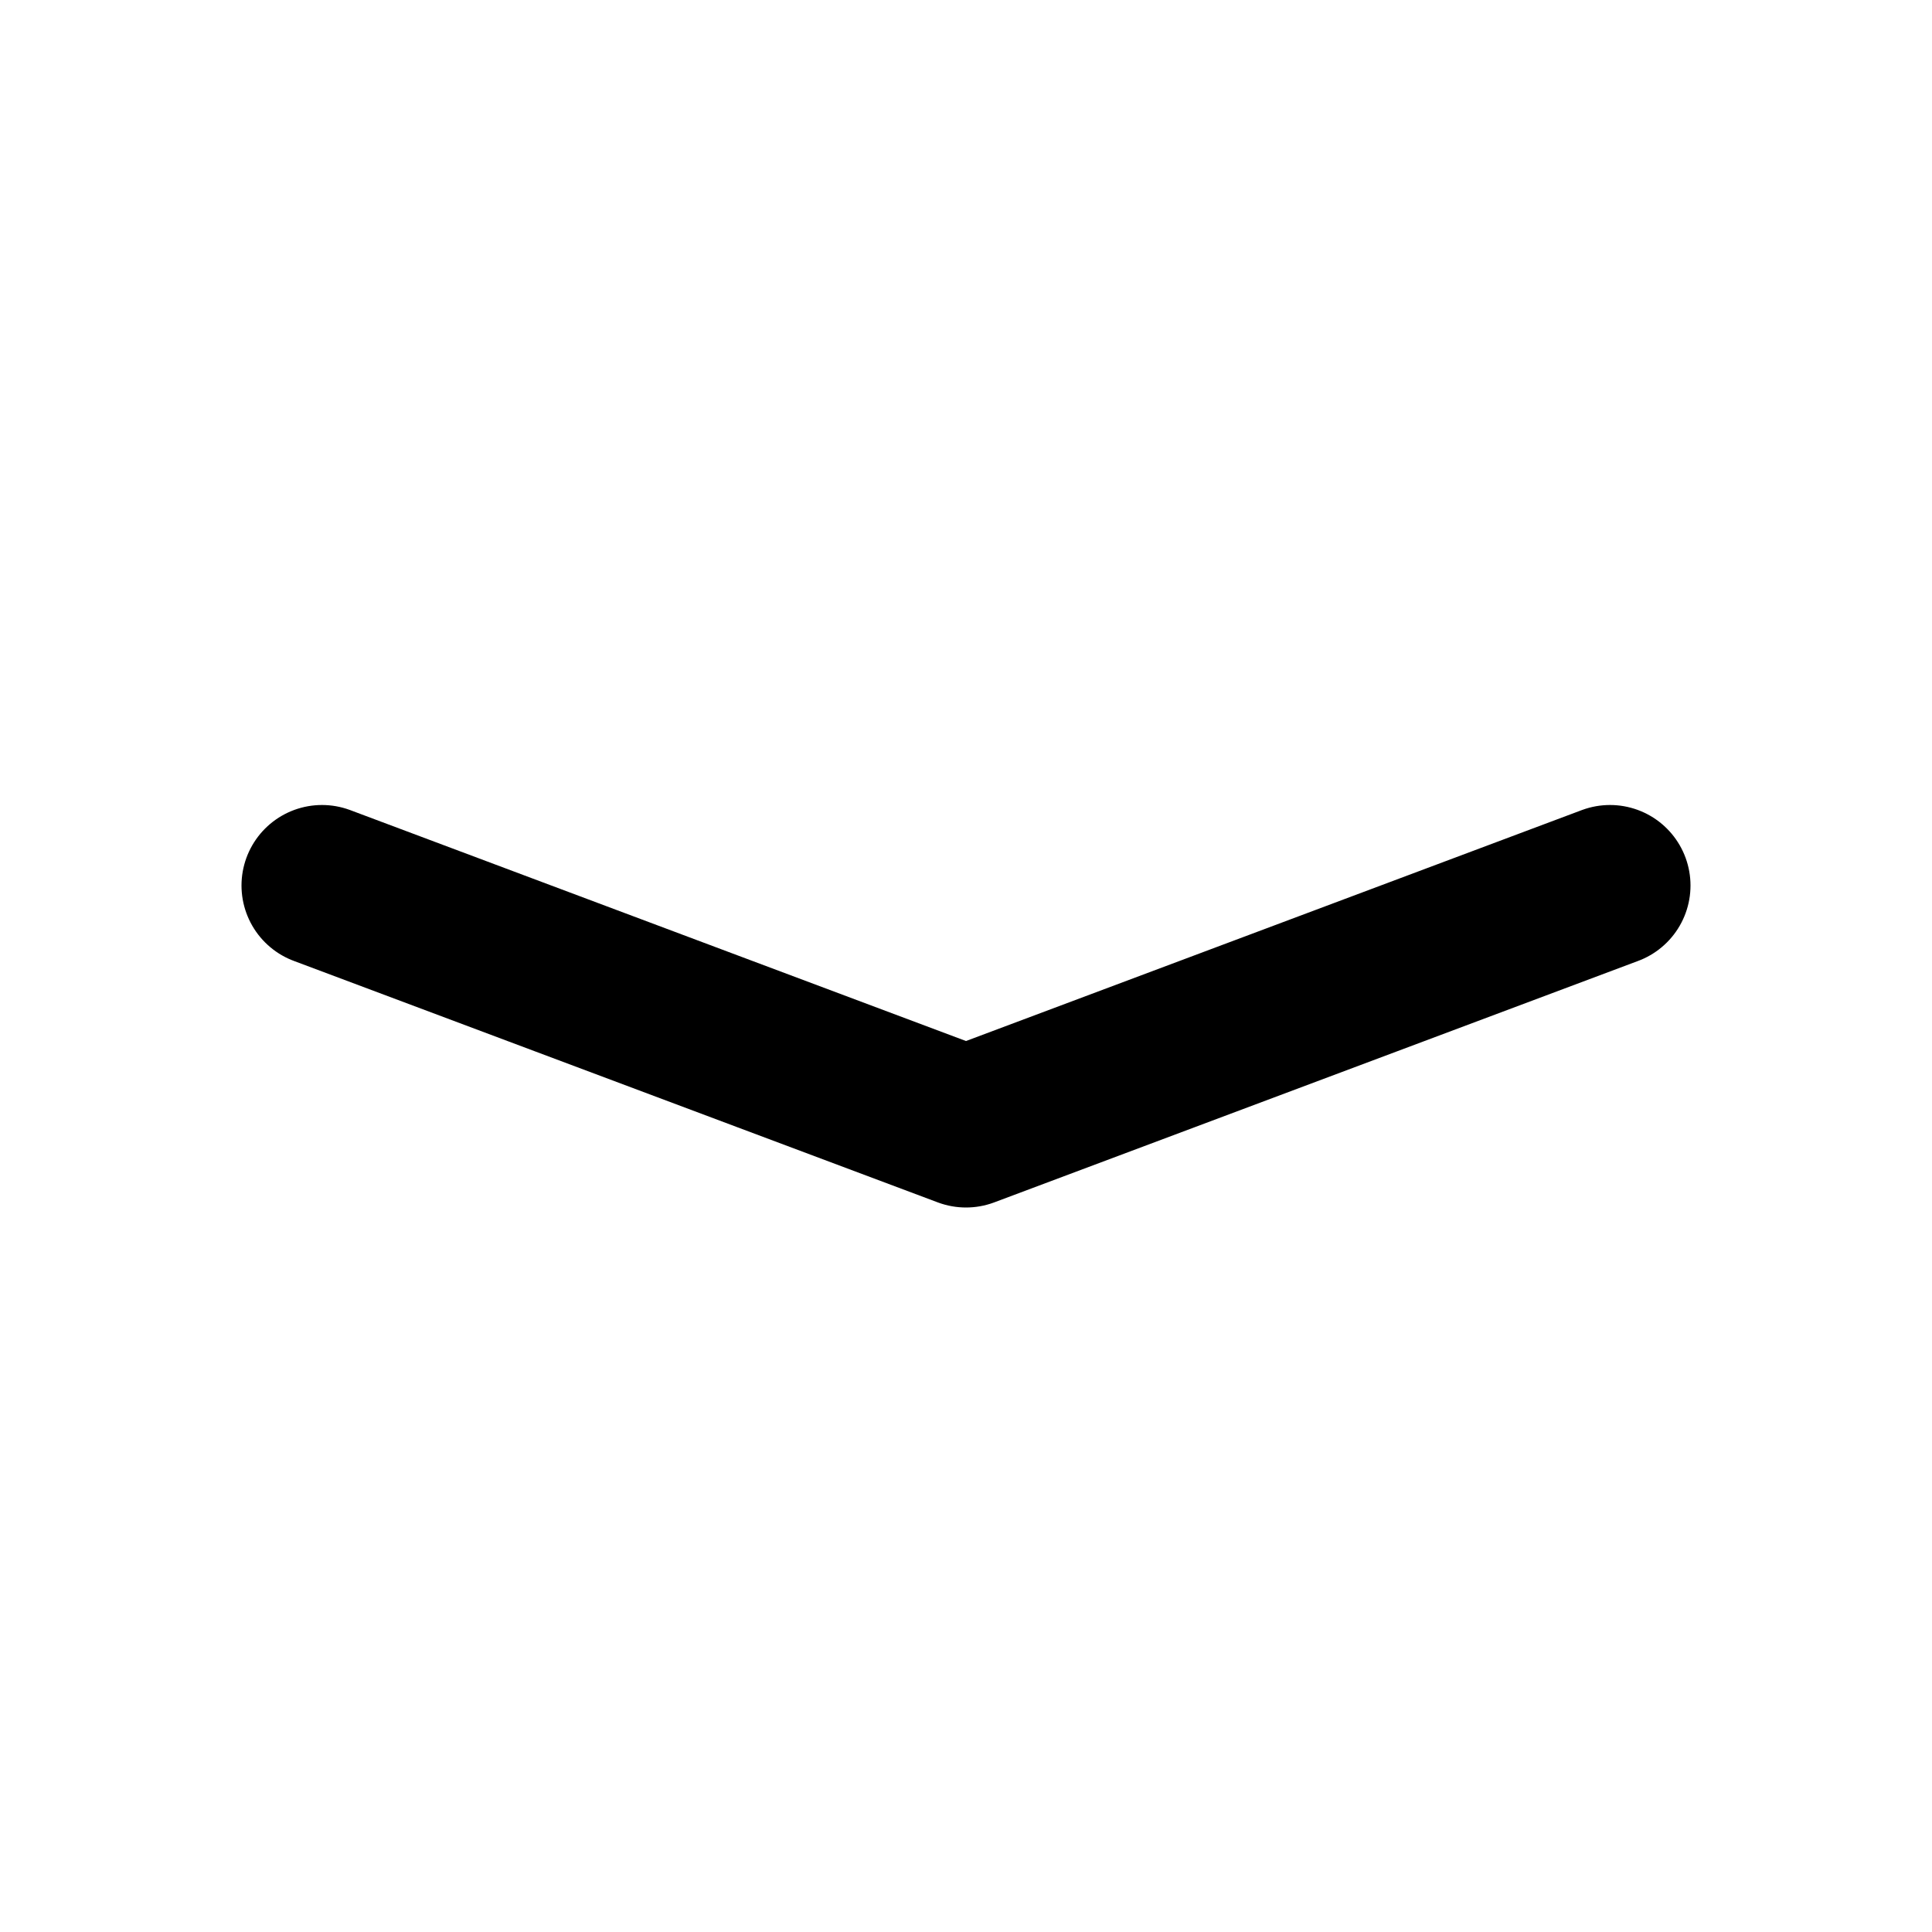
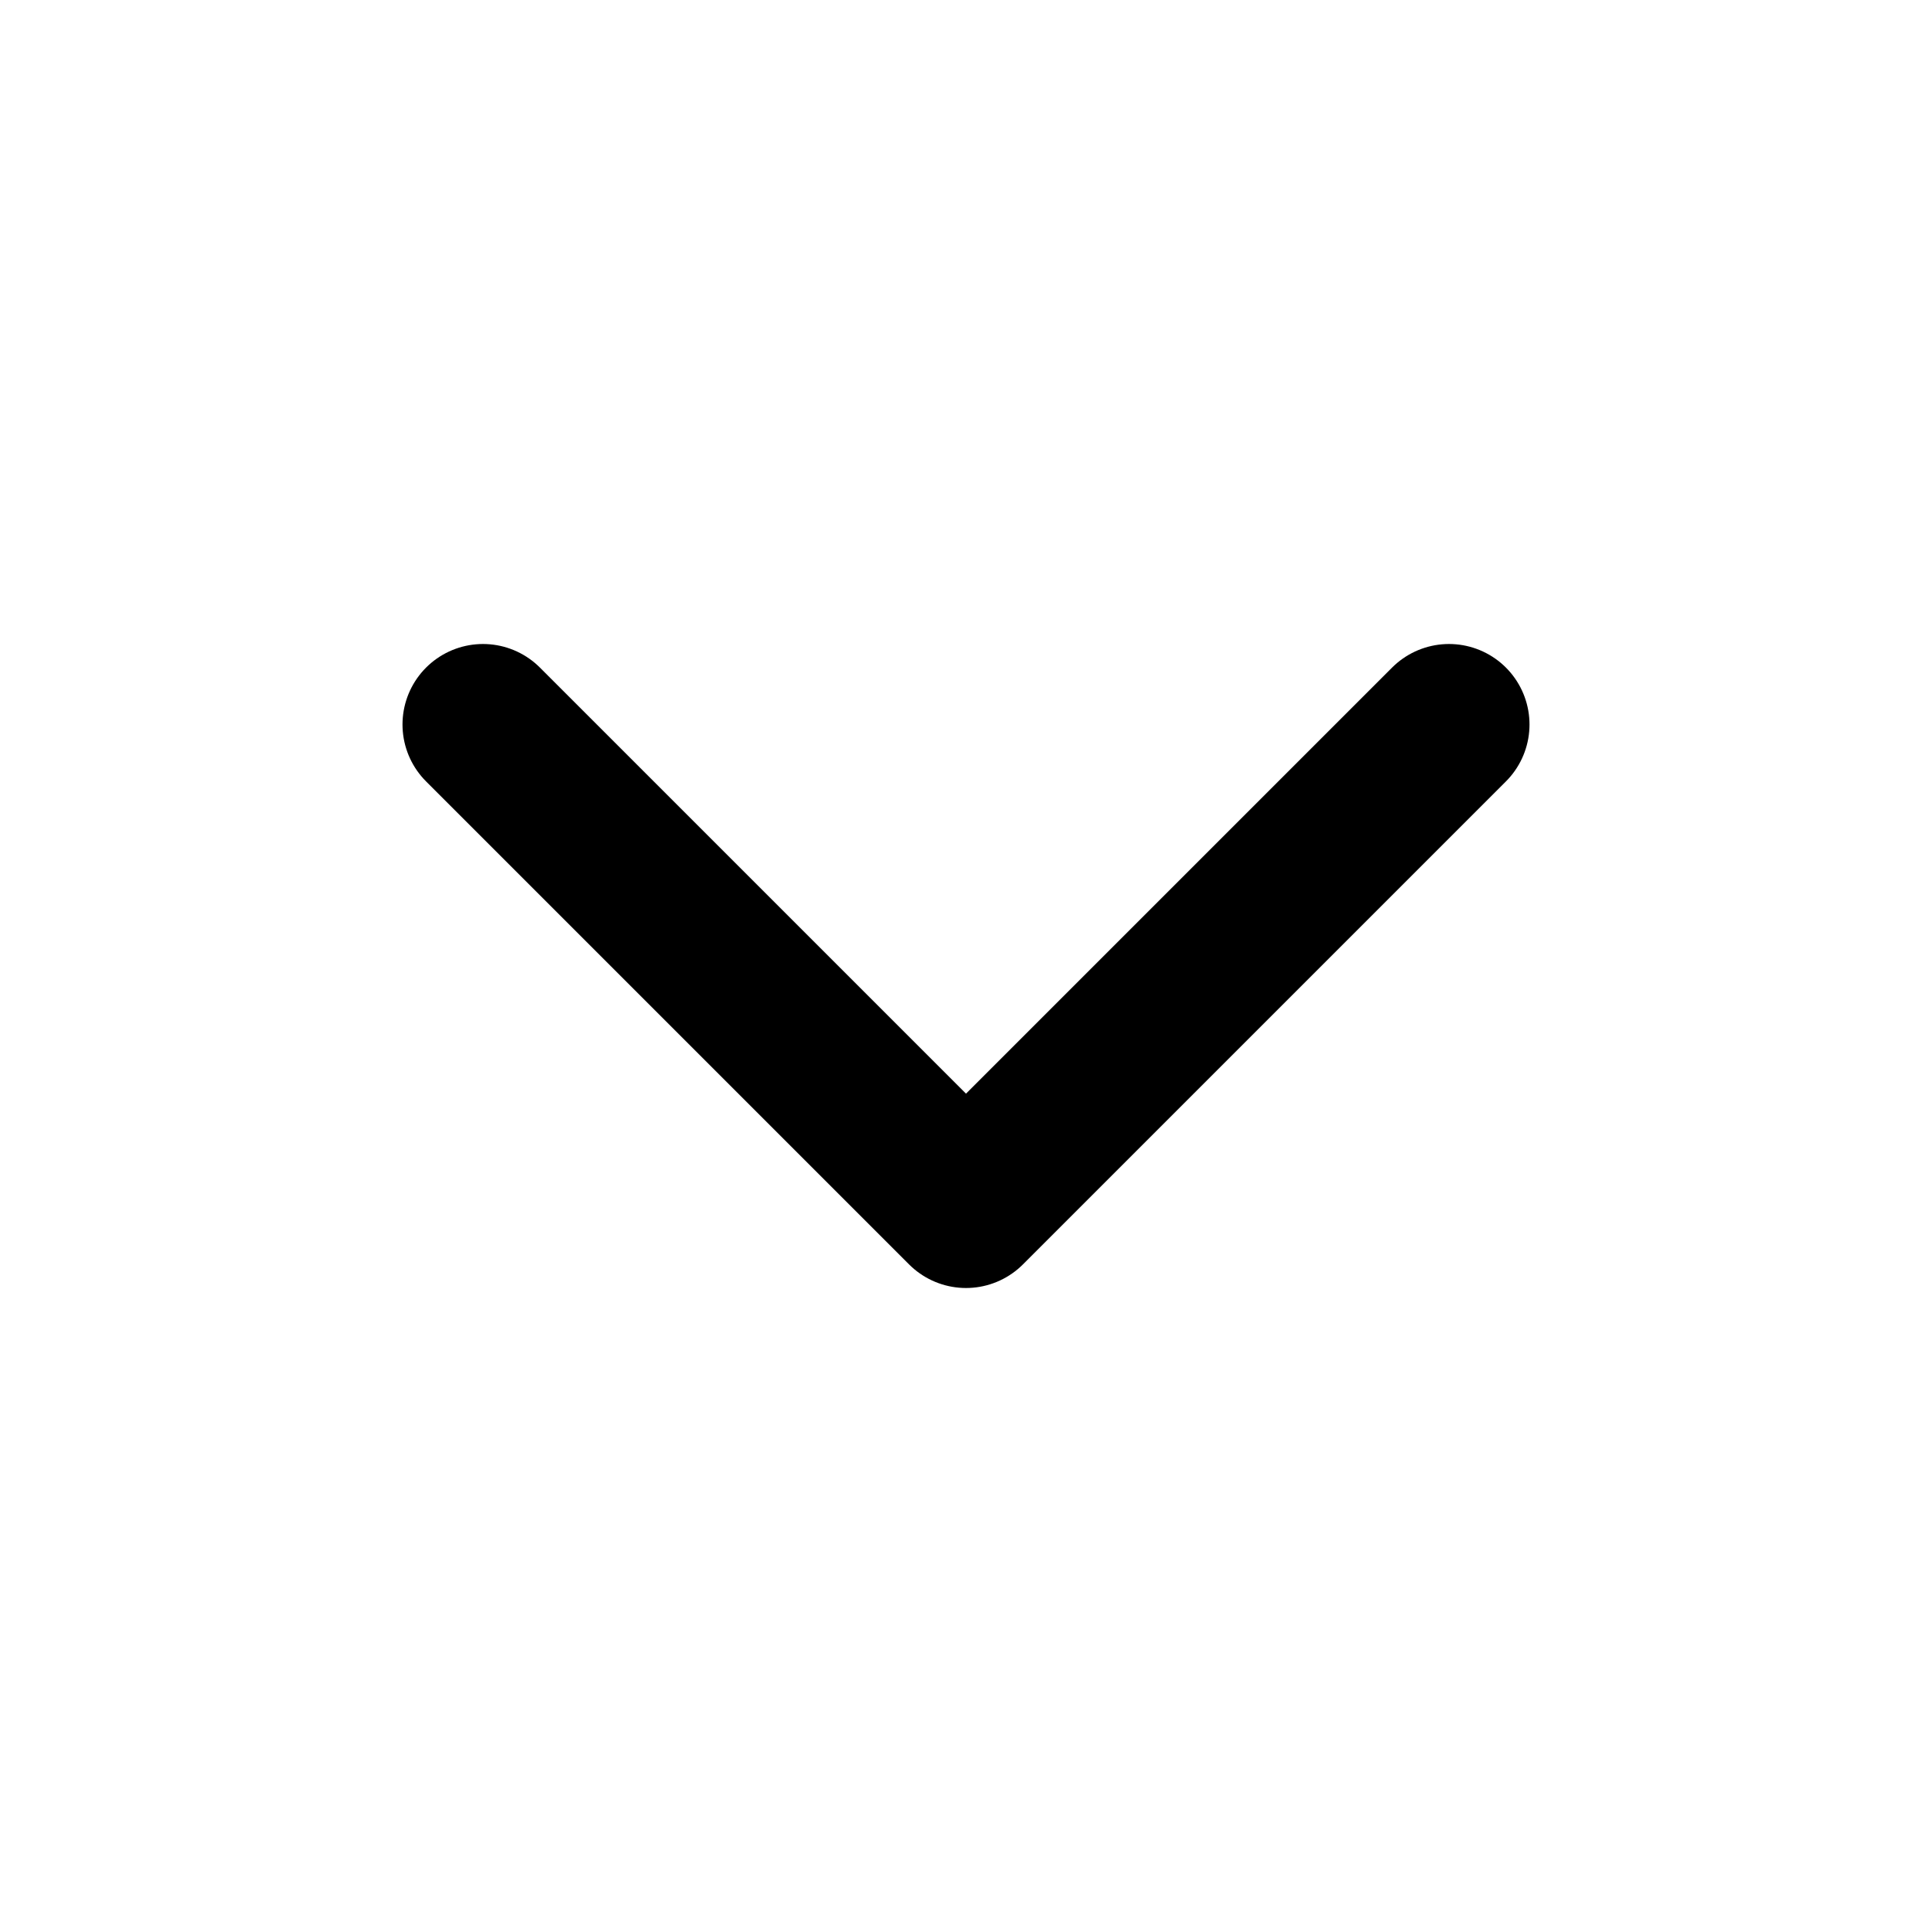
- <svg xmlns="http://www.w3.org/2000/svg" width="24" height="24" viewBox="0 0 24 24" fill="none" stroke="currentColor" stroke-width="2" stroke-linecap="round" stroke-linejoin="round" class="icon icon-tabler icons-tabler-outline icon-tabler-chevron-compact-down">
+ <svg xmlns="http://www.w3.org/2000/svg" width="24" height="24" viewBox="0 0 24 24" fill="none" stroke="currentColor" stroke-width="2" stroke-linecap="round" stroke-linejoin="round" class="icon icon-tabler icons-tabler-outline icon-tabler-chevron-down">
  <path stroke="none" d="M0 0h24v24H0z" fill="none" />
-   <path d="M4 11l8 3l8 -3" />
+   <path d="M6 9l6 6l6 -6" />
</svg>
